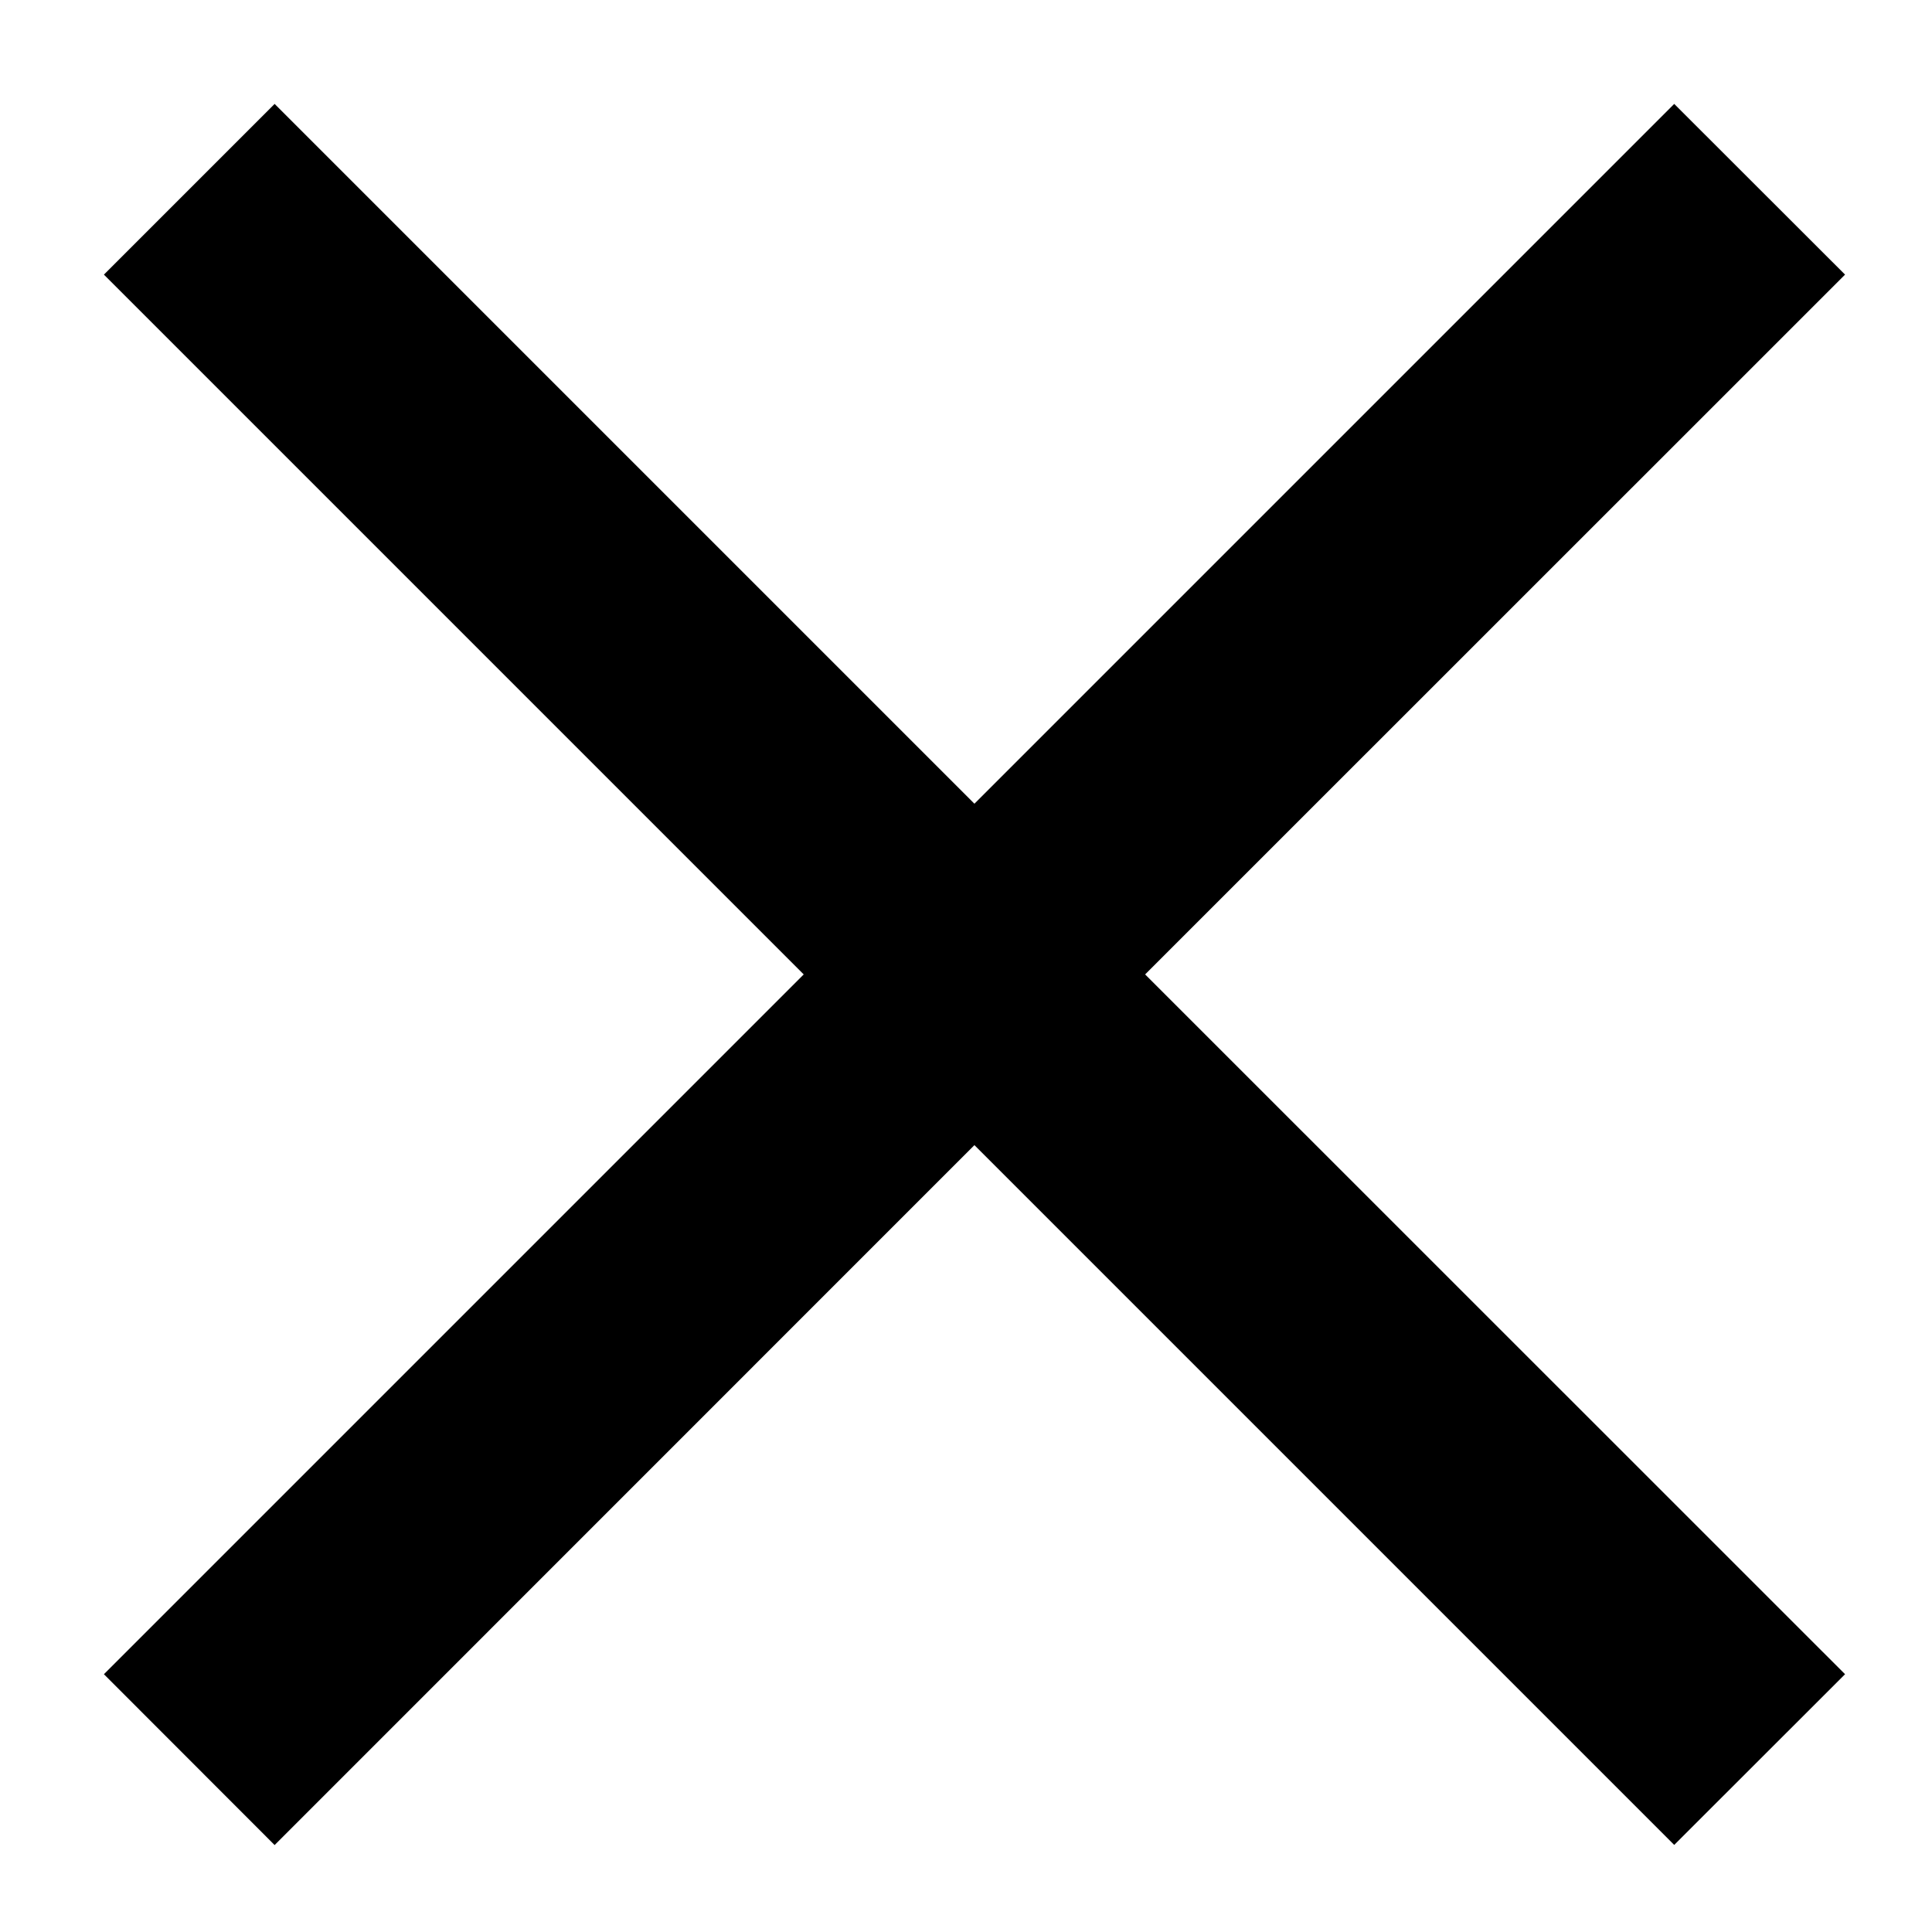
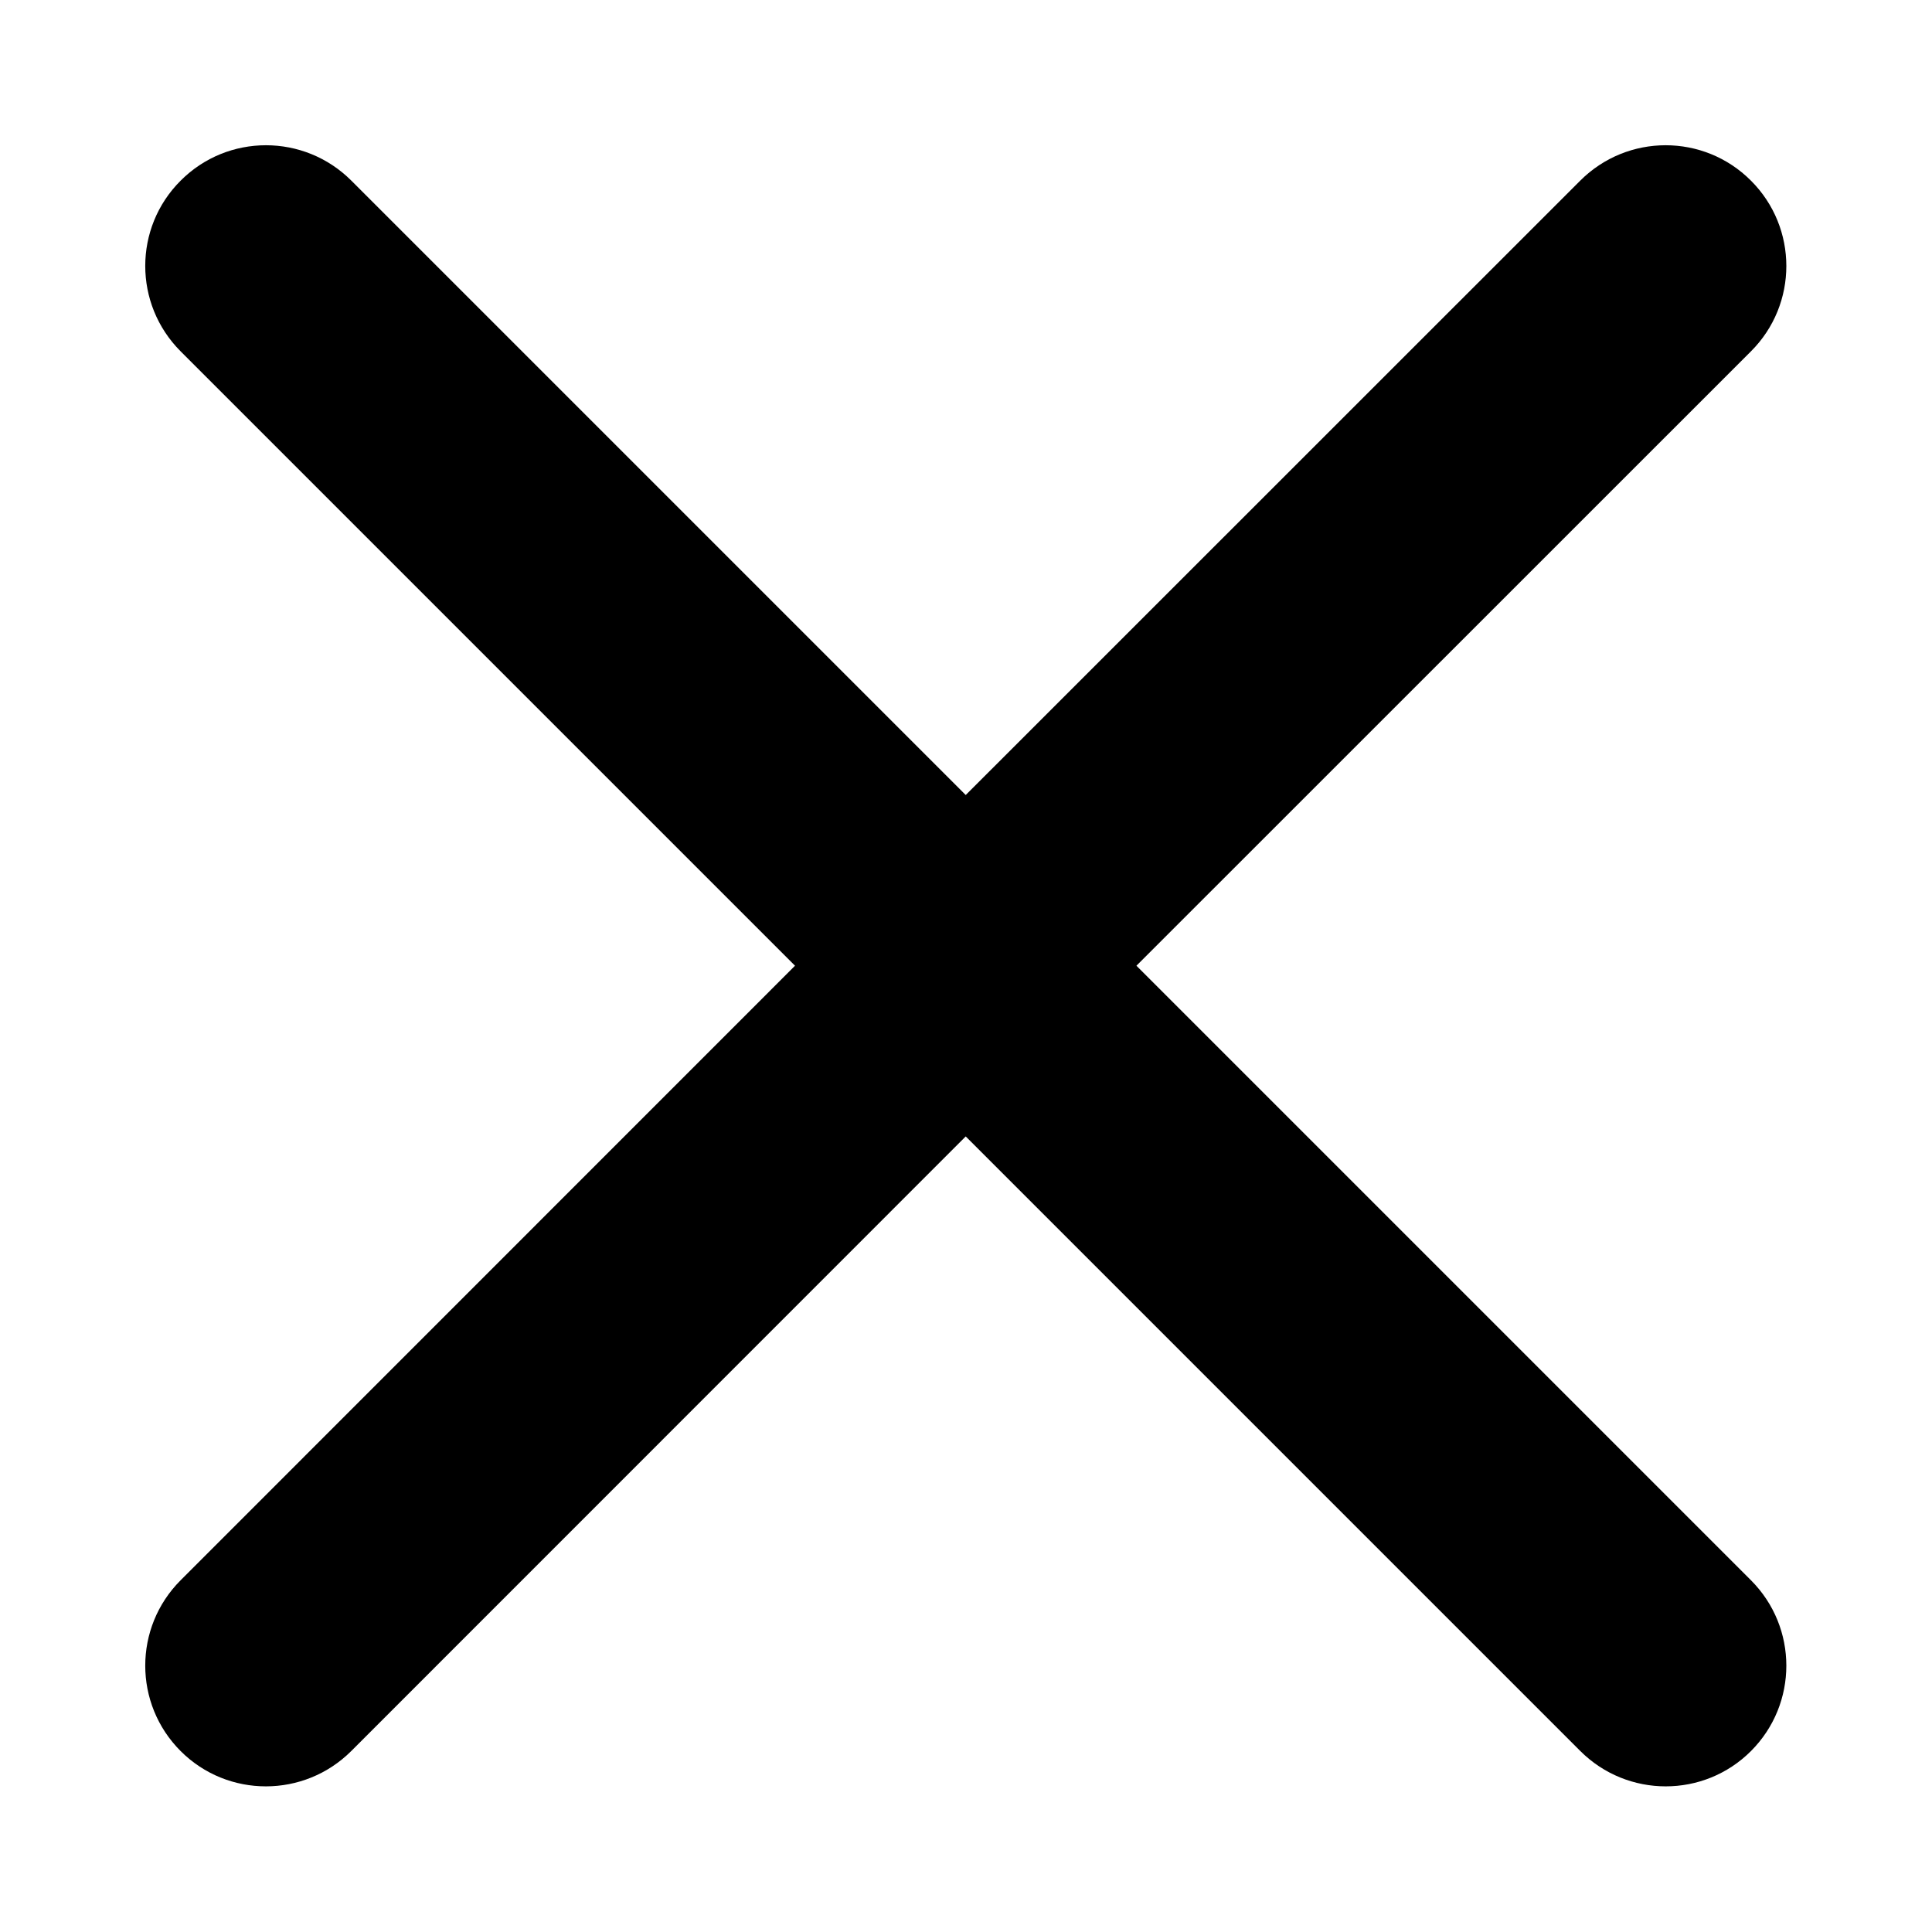
- <svg xmlns="http://www.w3.org/2000/svg" width="14px" height="14px" viewBox="0 0 14 14" version="1.1">
-   <g id="Icons" stroke="none" stroke-width="1" fill-rule="evenodd">
-     <g id="Icons-/-Small-/-IconCloseSmall">
-       <polygon id="close" points="12.132 0.753 7.061 5.824 1.99 0.753 0.753 1.99 5.824 7.061 0.753 12.132 1.99 13.37 7.061 8.298 12.132 13.369 13.37 12.132 8.298 7.061 13.37 1.99" />
-     </g>
-   </g>
+ <svg xmlns="http://www.w3.org/2000/svg" width="14" height="14" viewBox="0 0 14 14">
+   <path fill-rule="evenodd" clip-rule="evenodd" d="M12.688 1.309C12.347 0.967 11.793 0.967 11.451 1.309L6.998 5.761L2.546 1.309C2.204 0.967 1.65 0.967 1.309 1.309C0.967 1.65 0.967 2.204 1.309 2.546L5.761 6.998L1.309 11.451C0.967 11.793 0.967 12.347 1.309 12.689C1.65 13.03 2.204 13.03 2.546 12.688L6.998 8.235L11.451 12.688C11.793 13.03 12.347 13.03 12.688 12.689C13.03 12.347 13.03 11.793 12.688 11.451L8.235 6.998L12.688 2.546C13.03 2.205 13.03 1.65 12.688 1.309Z" />
</svg>
